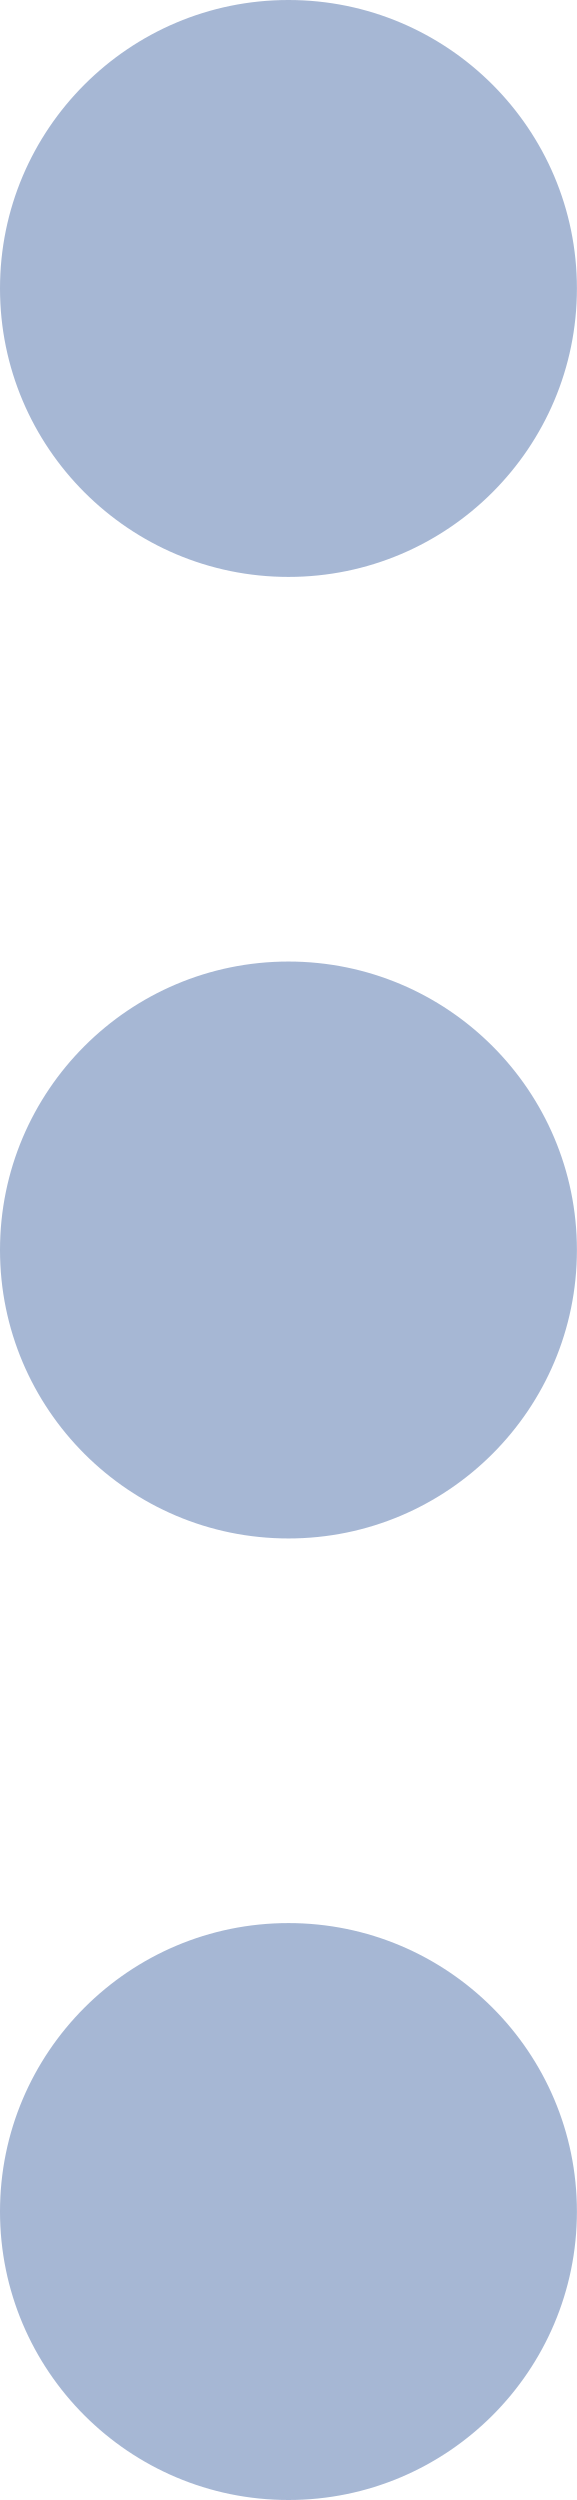
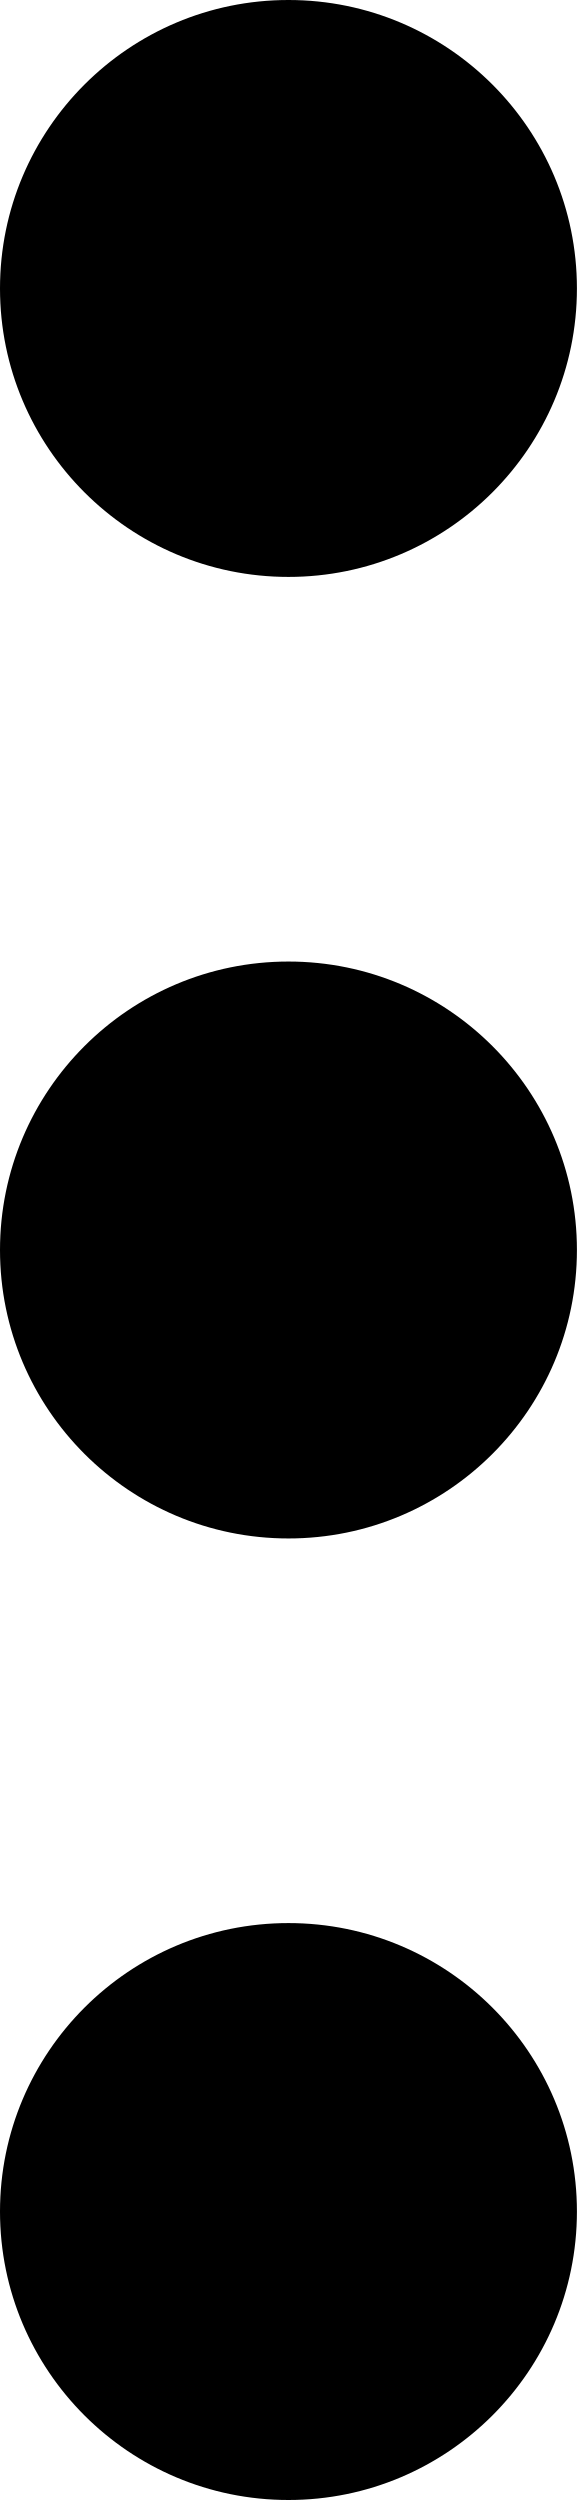
<svg xmlns="http://www.w3.org/2000/svg" width="3px" height="13px" viewBox="0 0 3 13" version="1.1">
-   <g id="Page-1" stroke="none" stroke-width="1" fill="none" fill-rule="evenodd">
-     <g id="Логистика-Copy-37" transform="translate(-314, -361)" fill="#A6B7D4">
+   <g id="Page-1" stroke="none" stroke-width="1" fill-rule="evenodd">
+     <g id="Логистика-Copy-37" transform="translate(-314, -361)">
      <g id="Group-2-Copy-7" transform="translate(254, 222)">
        <g id="Group-Copy-5" transform="translate(1, 123)">
          <g id="Group-12-Copy" transform="translate(59, 16)">
            <path d="M1.5,0 C2.328,-1.52179594e-16 3,0.672 3,1.5 C3,2.328 2.328,3 1.5,3 C0.672,3 1.01453063e-16,2.328 0,1.5 C-1.01453063e-16,0.672 0.672,1.52179594e-16 1.5,0 Z M1.5,5 C2.328,5 3,5.672 3,6.5 C3,7.328 2.328,8 1.5,8 C0.672,8 1.01453063e-16,7.328 0,6.5 C-1.01453063e-16,5.672 0.672,5 1.5,5 Z M1.5,10 C2.328,10 3,10.672 3,11.5 C3,12.328 2.328,13 1.5,13 C0.672,13 1.01453063e-16,12.328 0,11.5 C-1.01453063e-16,10.672 0.672,10 1.5,10 Z" id="Combined-Shape" />
          </g>
        </g>
      </g>
    </g>
  </g>
</svg>
